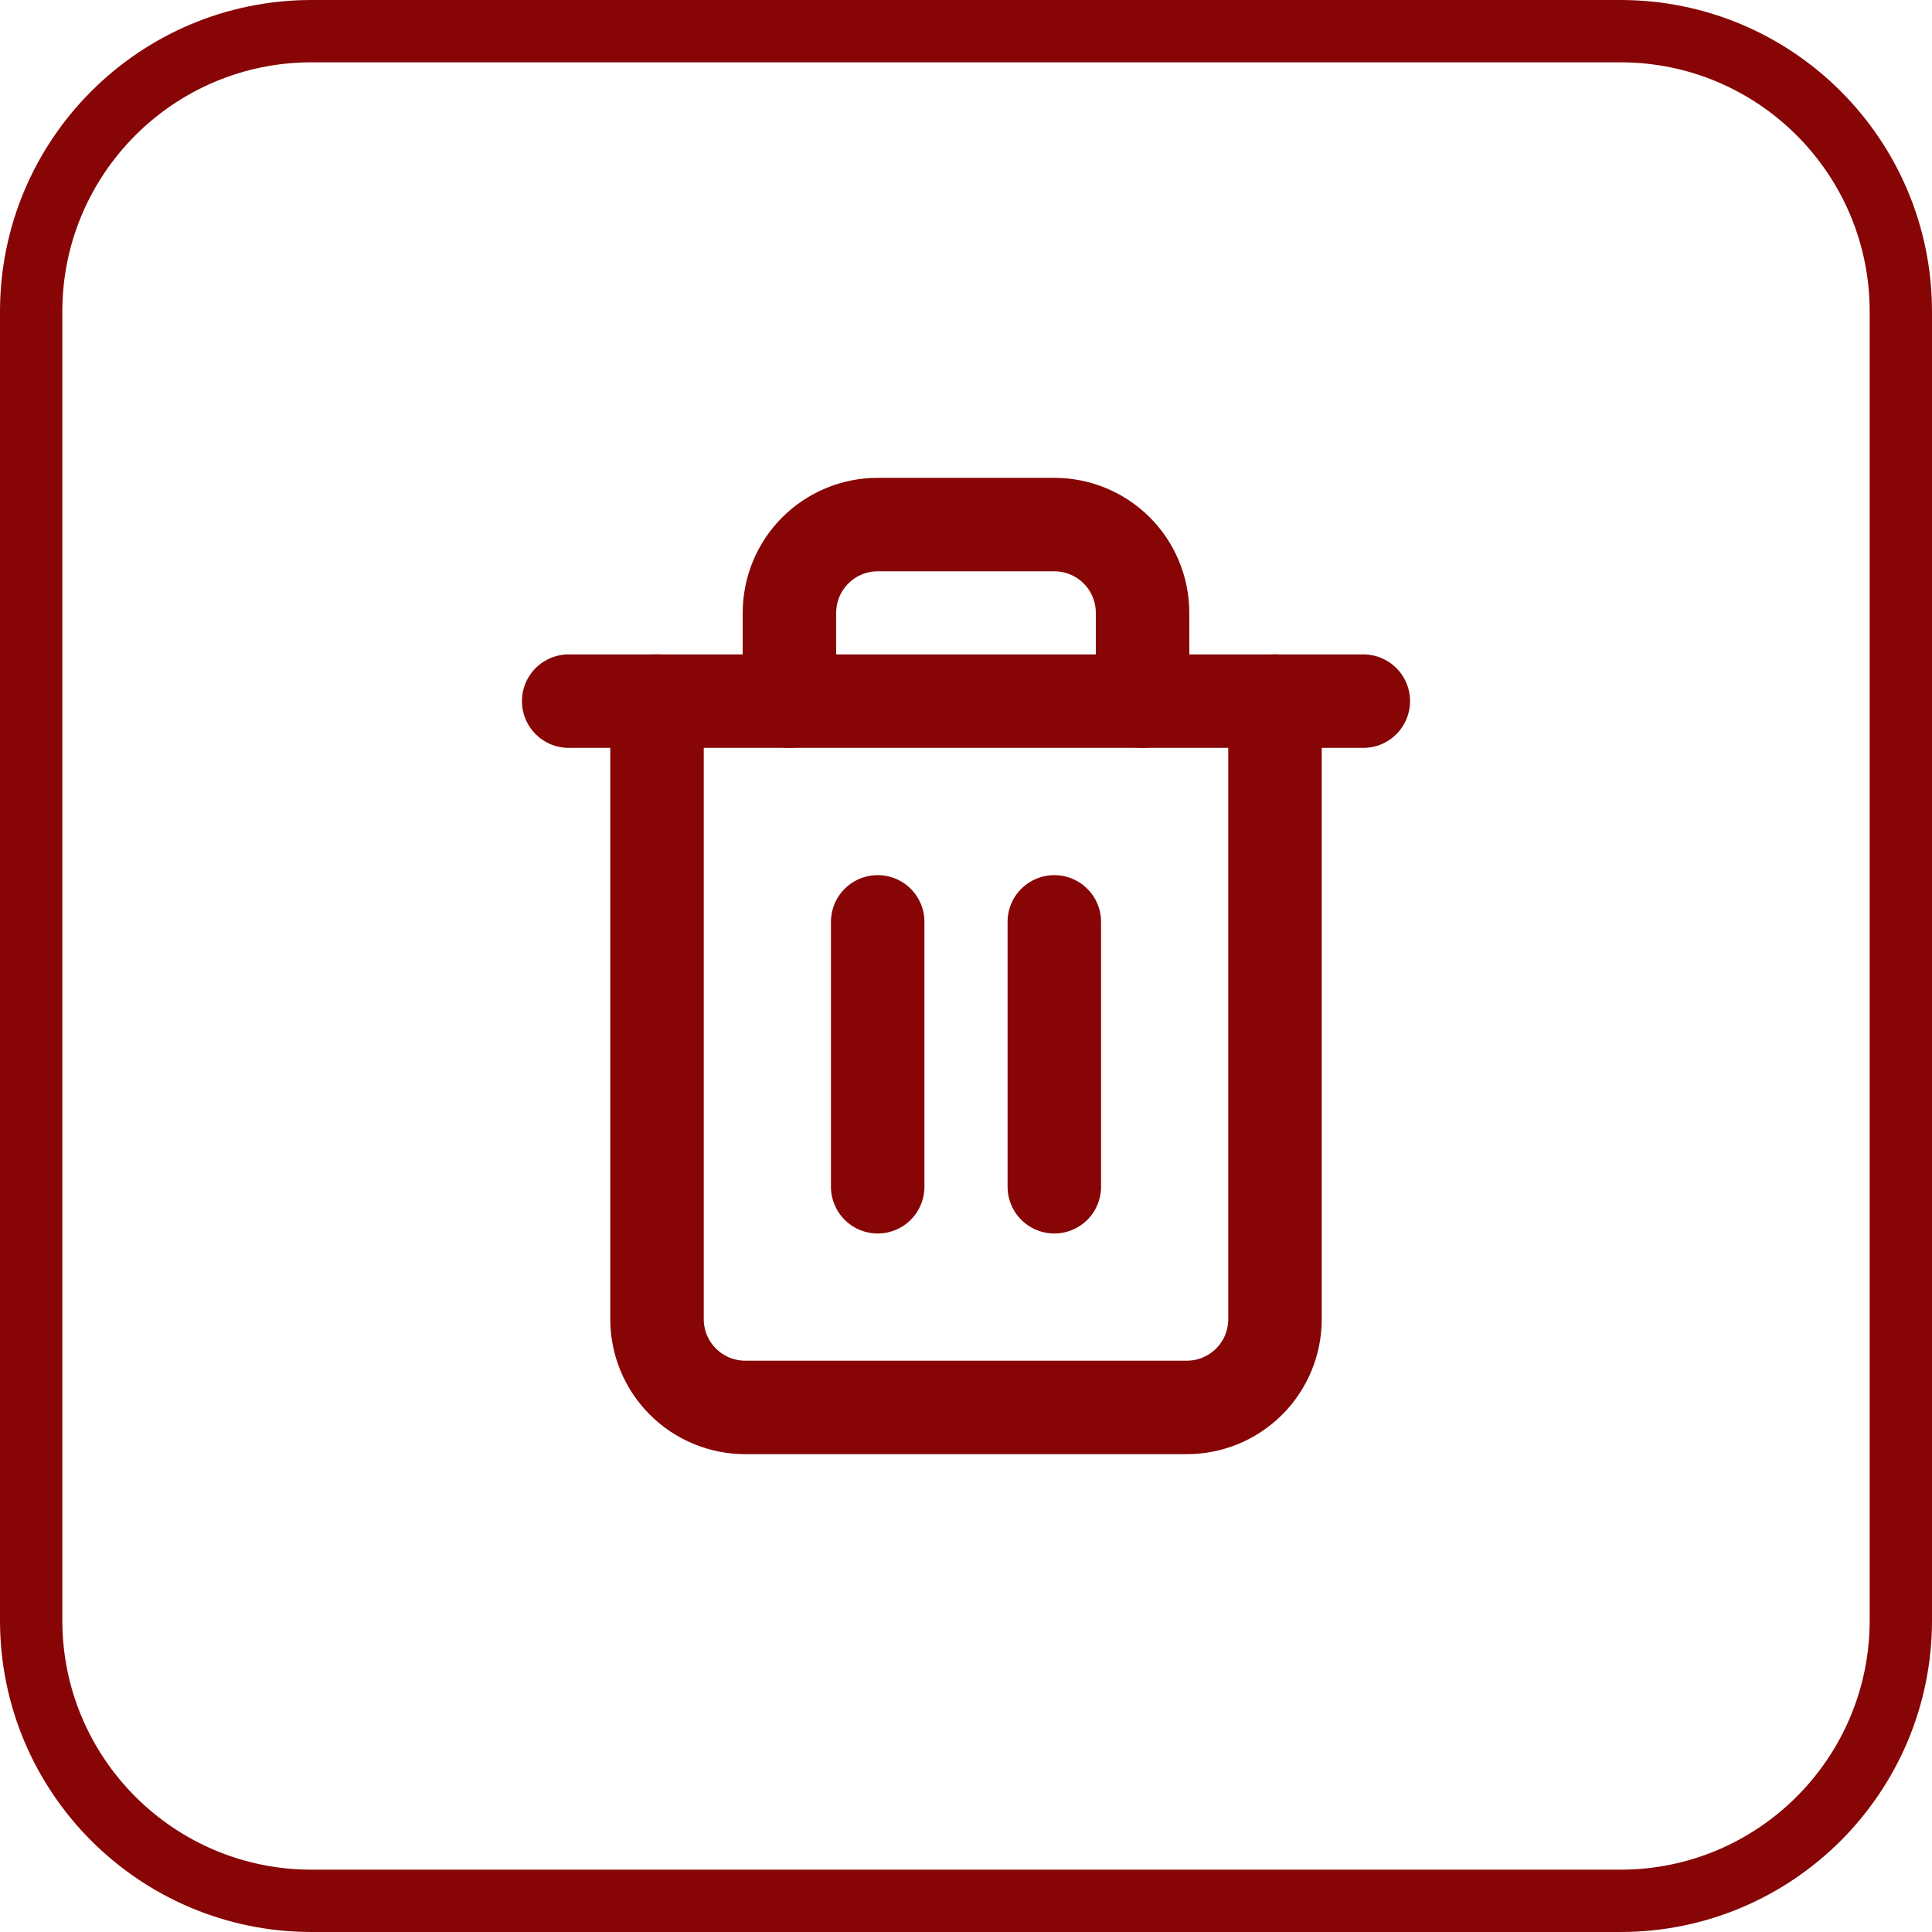
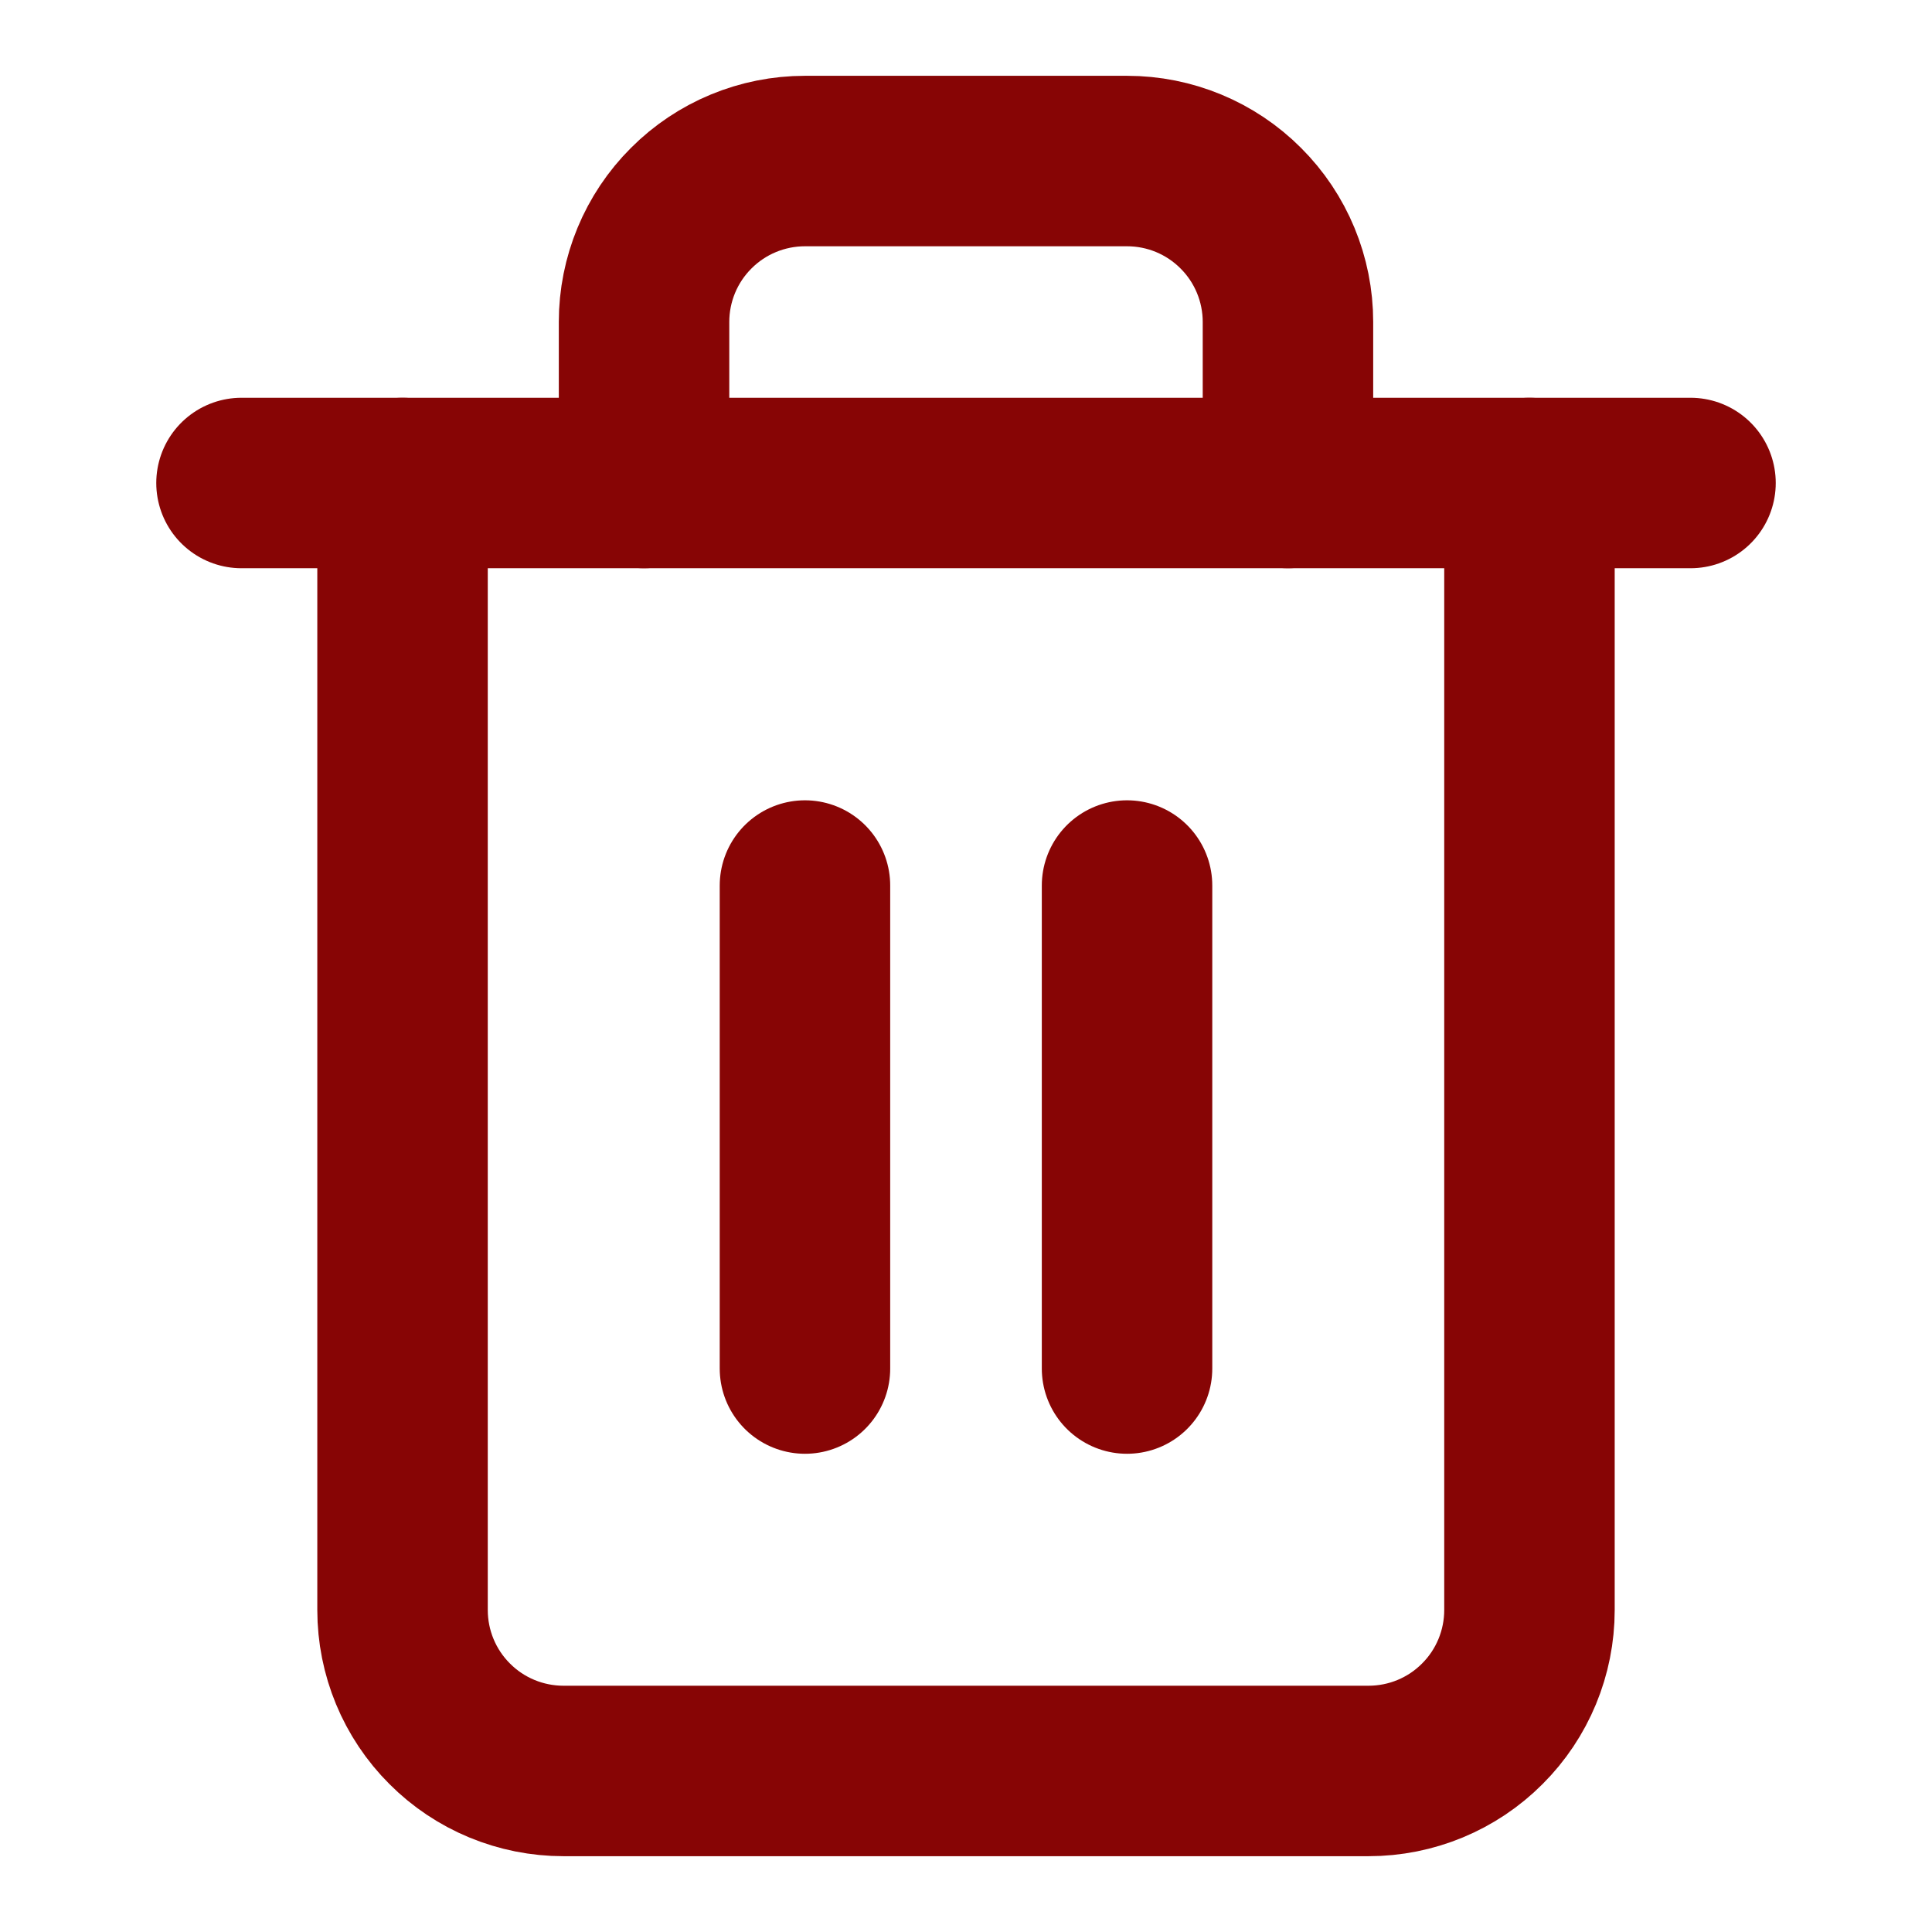
- <svg xmlns="http://www.w3.org/2000/svg" width="31" height="31" viewBox="0 0 31 31" fill="none">
-   <rect x="0.5" y="0.5" width="30" height="30" rx="4.5" stroke="#870505" />
-   <path d="M14.083 14.792V19.042" stroke="#870505" stroke-width="1.5" stroke-linecap="round" stroke-linejoin="round" />
-   <path d="M16.917 14.792V19.042" stroke="#870505" stroke-width="1.5" stroke-linecap="round" stroke-linejoin="round" />
-   <path d="M20.458 11.25V21.167C20.458 21.542 20.309 21.903 20.044 22.168C19.778 22.434 19.418 22.583 19.042 22.583H11.958C11.583 22.583 11.222 22.434 10.957 22.168C10.691 21.903 10.542 21.542 10.542 21.167V11.25" stroke="#870505" stroke-width="1.5" stroke-linecap="round" stroke-linejoin="round" />
-   <path d="M9.125 11.25H21.875" stroke="#870505" stroke-width="1.5" stroke-linecap="round" stroke-linejoin="round" />
-   <path d="M12.667 11.25V9.833C12.667 9.458 12.816 9.097 13.082 8.832C13.347 8.566 13.708 8.417 14.083 8.417H16.917C17.293 8.417 17.653 8.566 17.919 8.832C18.184 9.097 18.333 9.458 18.333 9.833V11.25" stroke="#870505" stroke-width="1.5" stroke-linecap="round" stroke-linejoin="round" />
+ <svg xmlns="http://www.w3.org/2000/svg" width="17" height="17" viewBox="0 0 17 17" fill="none">
+   <path d="M7.083 7.792V12.042" stroke="#870505" stroke-width="1.5" stroke-linecap="round" stroke-linejoin="round" />
+   <path d="M9.917 7.792V12.042" stroke="#870505" stroke-width="1.5" stroke-linecap="round" stroke-linejoin="round" />
+   <path d="M13.458 4.25V14.167C13.458 14.542 13.309 14.903 13.043 15.168C12.778 15.434 12.418 15.583 12.042 15.583H4.958C4.583 15.583 4.222 15.434 3.957 15.168C3.691 14.903 3.542 14.542 3.542 14.167V4.25" stroke="#870505" stroke-width="1.5" stroke-linecap="round" stroke-linejoin="round" />
+   <path d="M2.125 4.25H14.875" stroke="#870505" stroke-width="1.5" stroke-linecap="round" stroke-linejoin="round" />
+   <path d="M5.667 4.25V2.833C5.667 2.458 5.816 2.097 6.082 1.832C6.347 1.566 6.708 1.417 7.083 1.417H9.917C10.293 1.417 10.653 1.566 10.918 1.832C11.184 2.097 11.333 2.458 11.333 2.833V4.25" stroke="#870505" stroke-width="1.5" stroke-linecap="round" stroke-linejoin="round" />
</svg>
